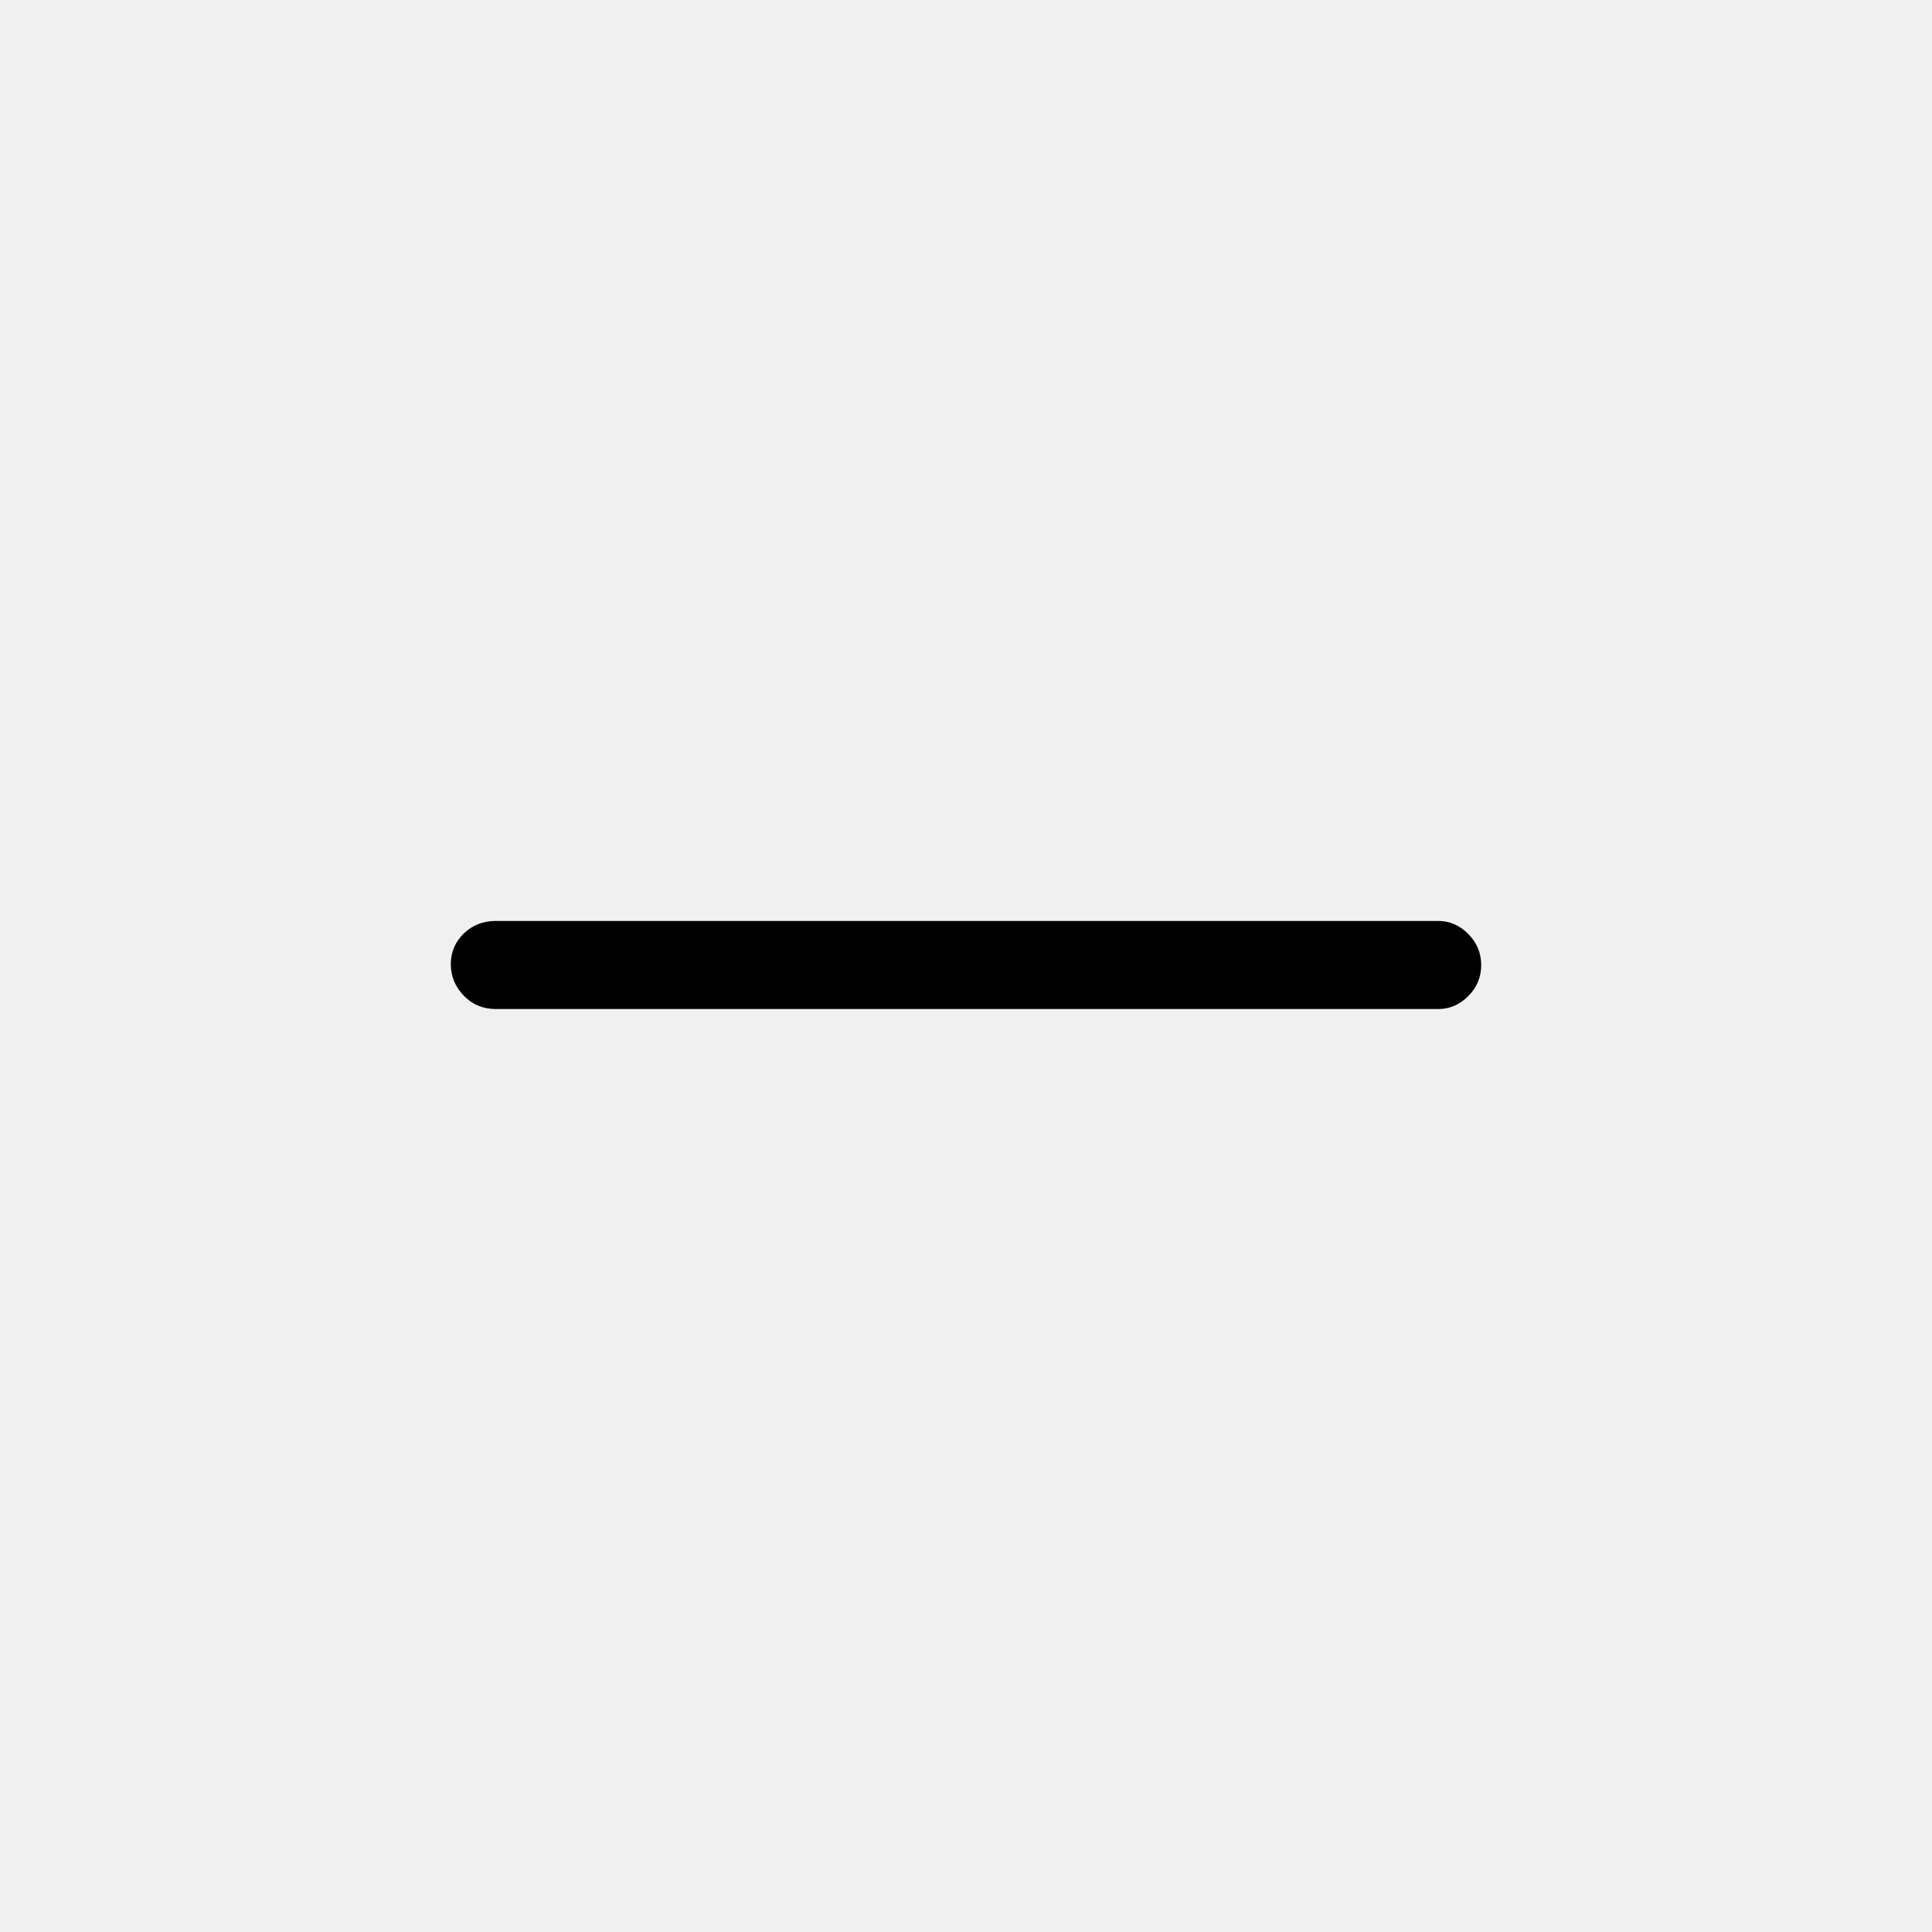
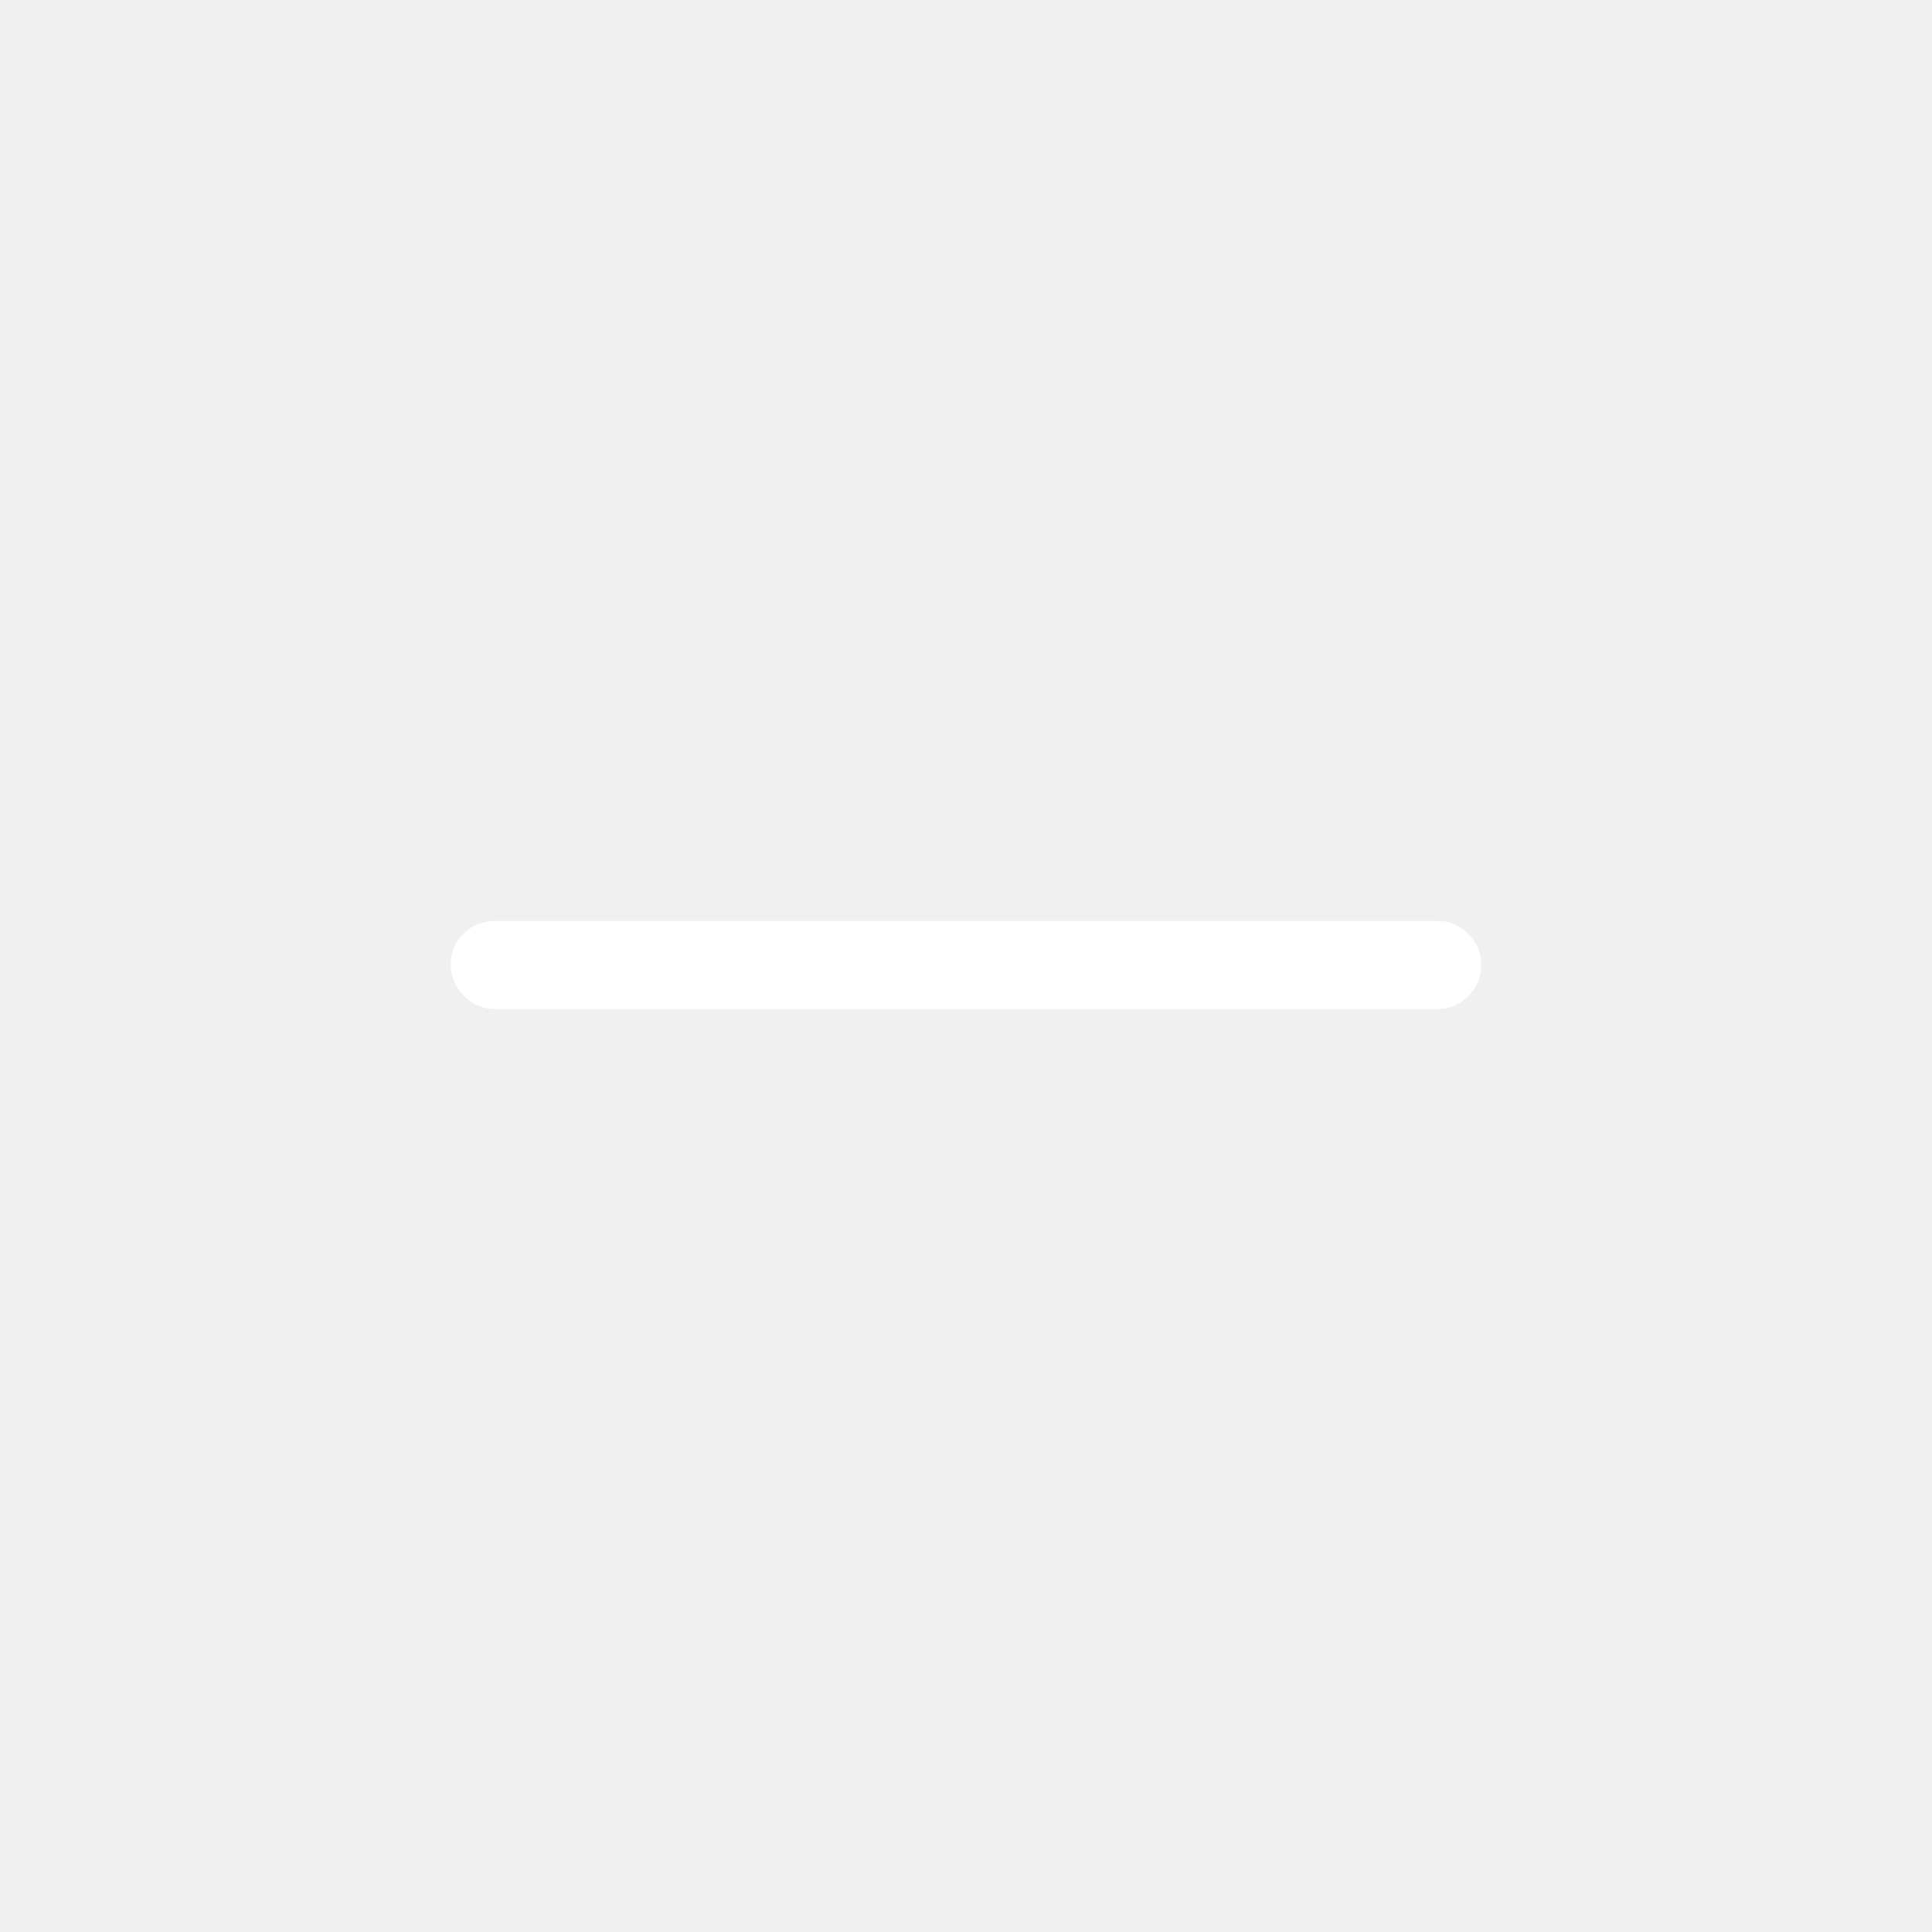
- <svg xmlns="http://www.w3.org/2000/svg" height="48" viewBox="0 -960 960 960" width="48">
-   <path d="M246.384-458.615q-9.538 0-15.961-6.67Q224-471.954 224-480.9q0-8.946 6.423-15.215 6.423-6.27 15.961-6.27h468.232q8.563 0 14.974 6.485 6.41 6.486 6.41 15.432 0 8.946-6.41 15.399-6.411 6.454-14.974 6.454H246.384Z" />
+ <svg xmlns="http://www.w3.org/2000/svg" height="48" viewBox="0 -960 960 960" width="48" version="1.1" id="svg1">
+   <defs id="defs1" />
+   <path d="M246.384-458.615q-9.538 0-15.961-6.67Q224-471.954 224-480.9q0-8.946 6.423-15.215 6.423-6.27 15.961-6.27h468.232q8.563 0 14.974 6.485 6.41 6.486 6.41 15.432 0 8.946-6.41 15.399-6.411 6.454-14.974 6.454H246.384Z" id="path1" style="fill:#ffffff" />
</svg>
